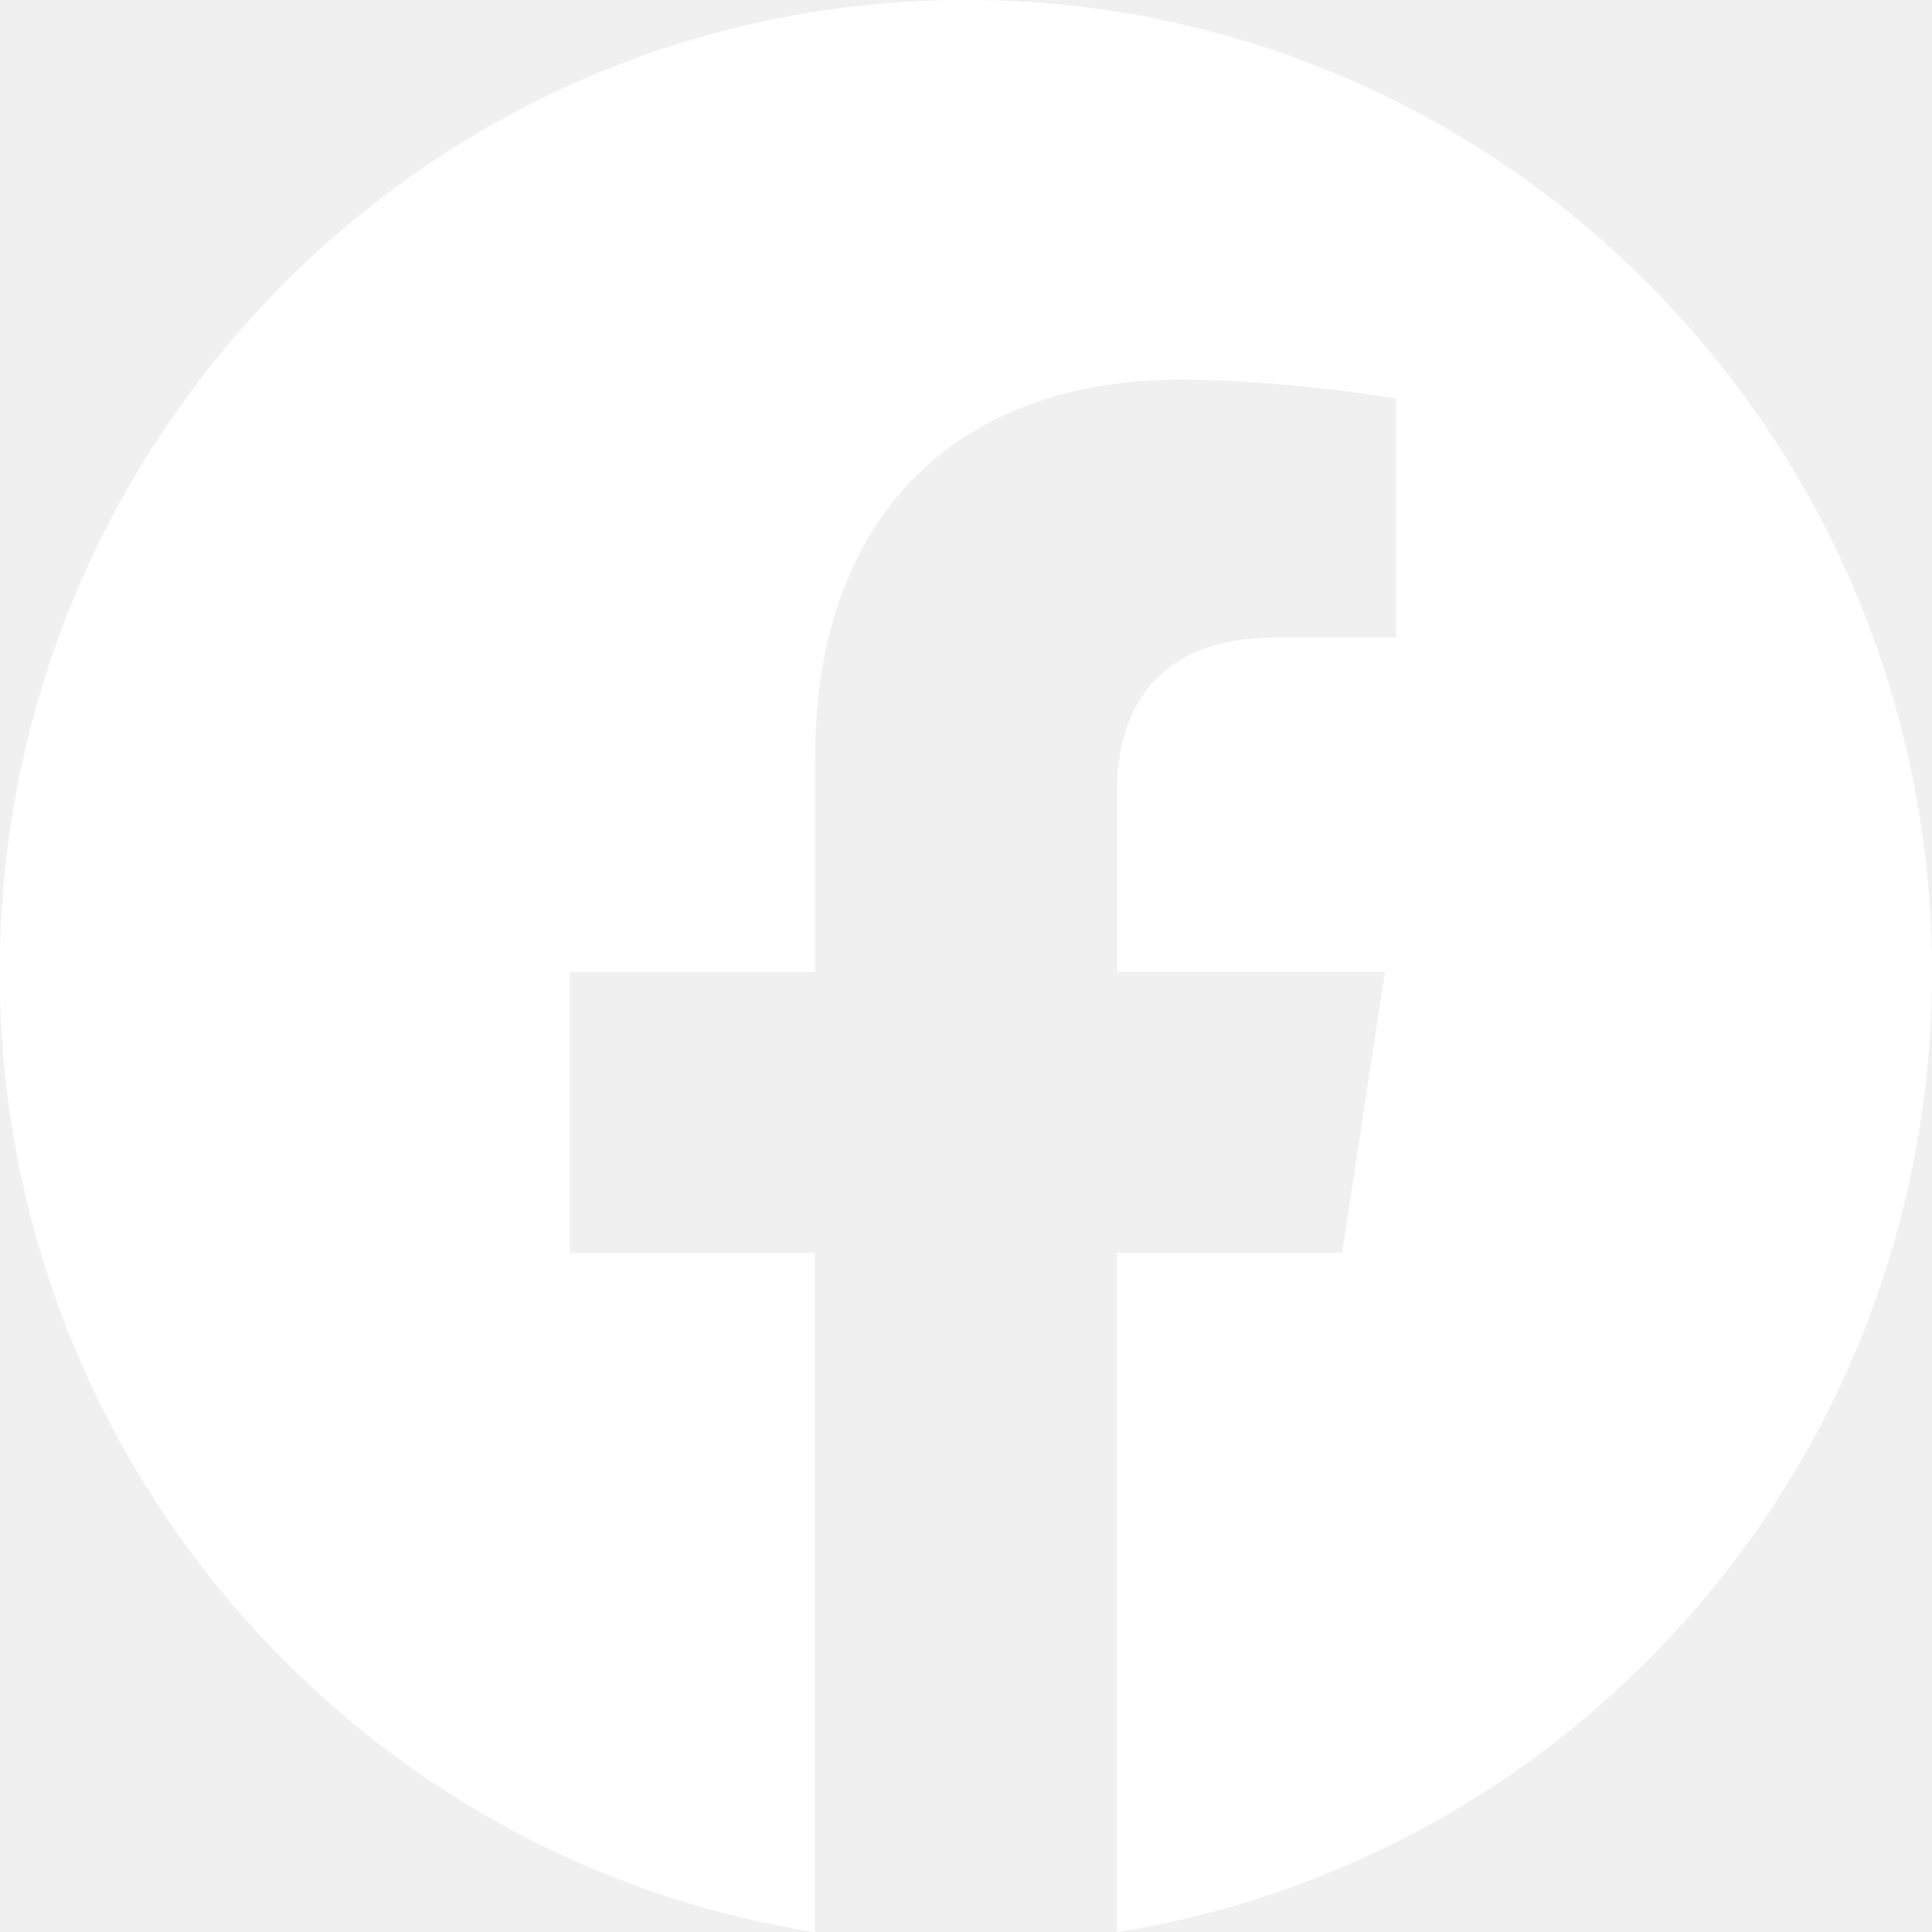
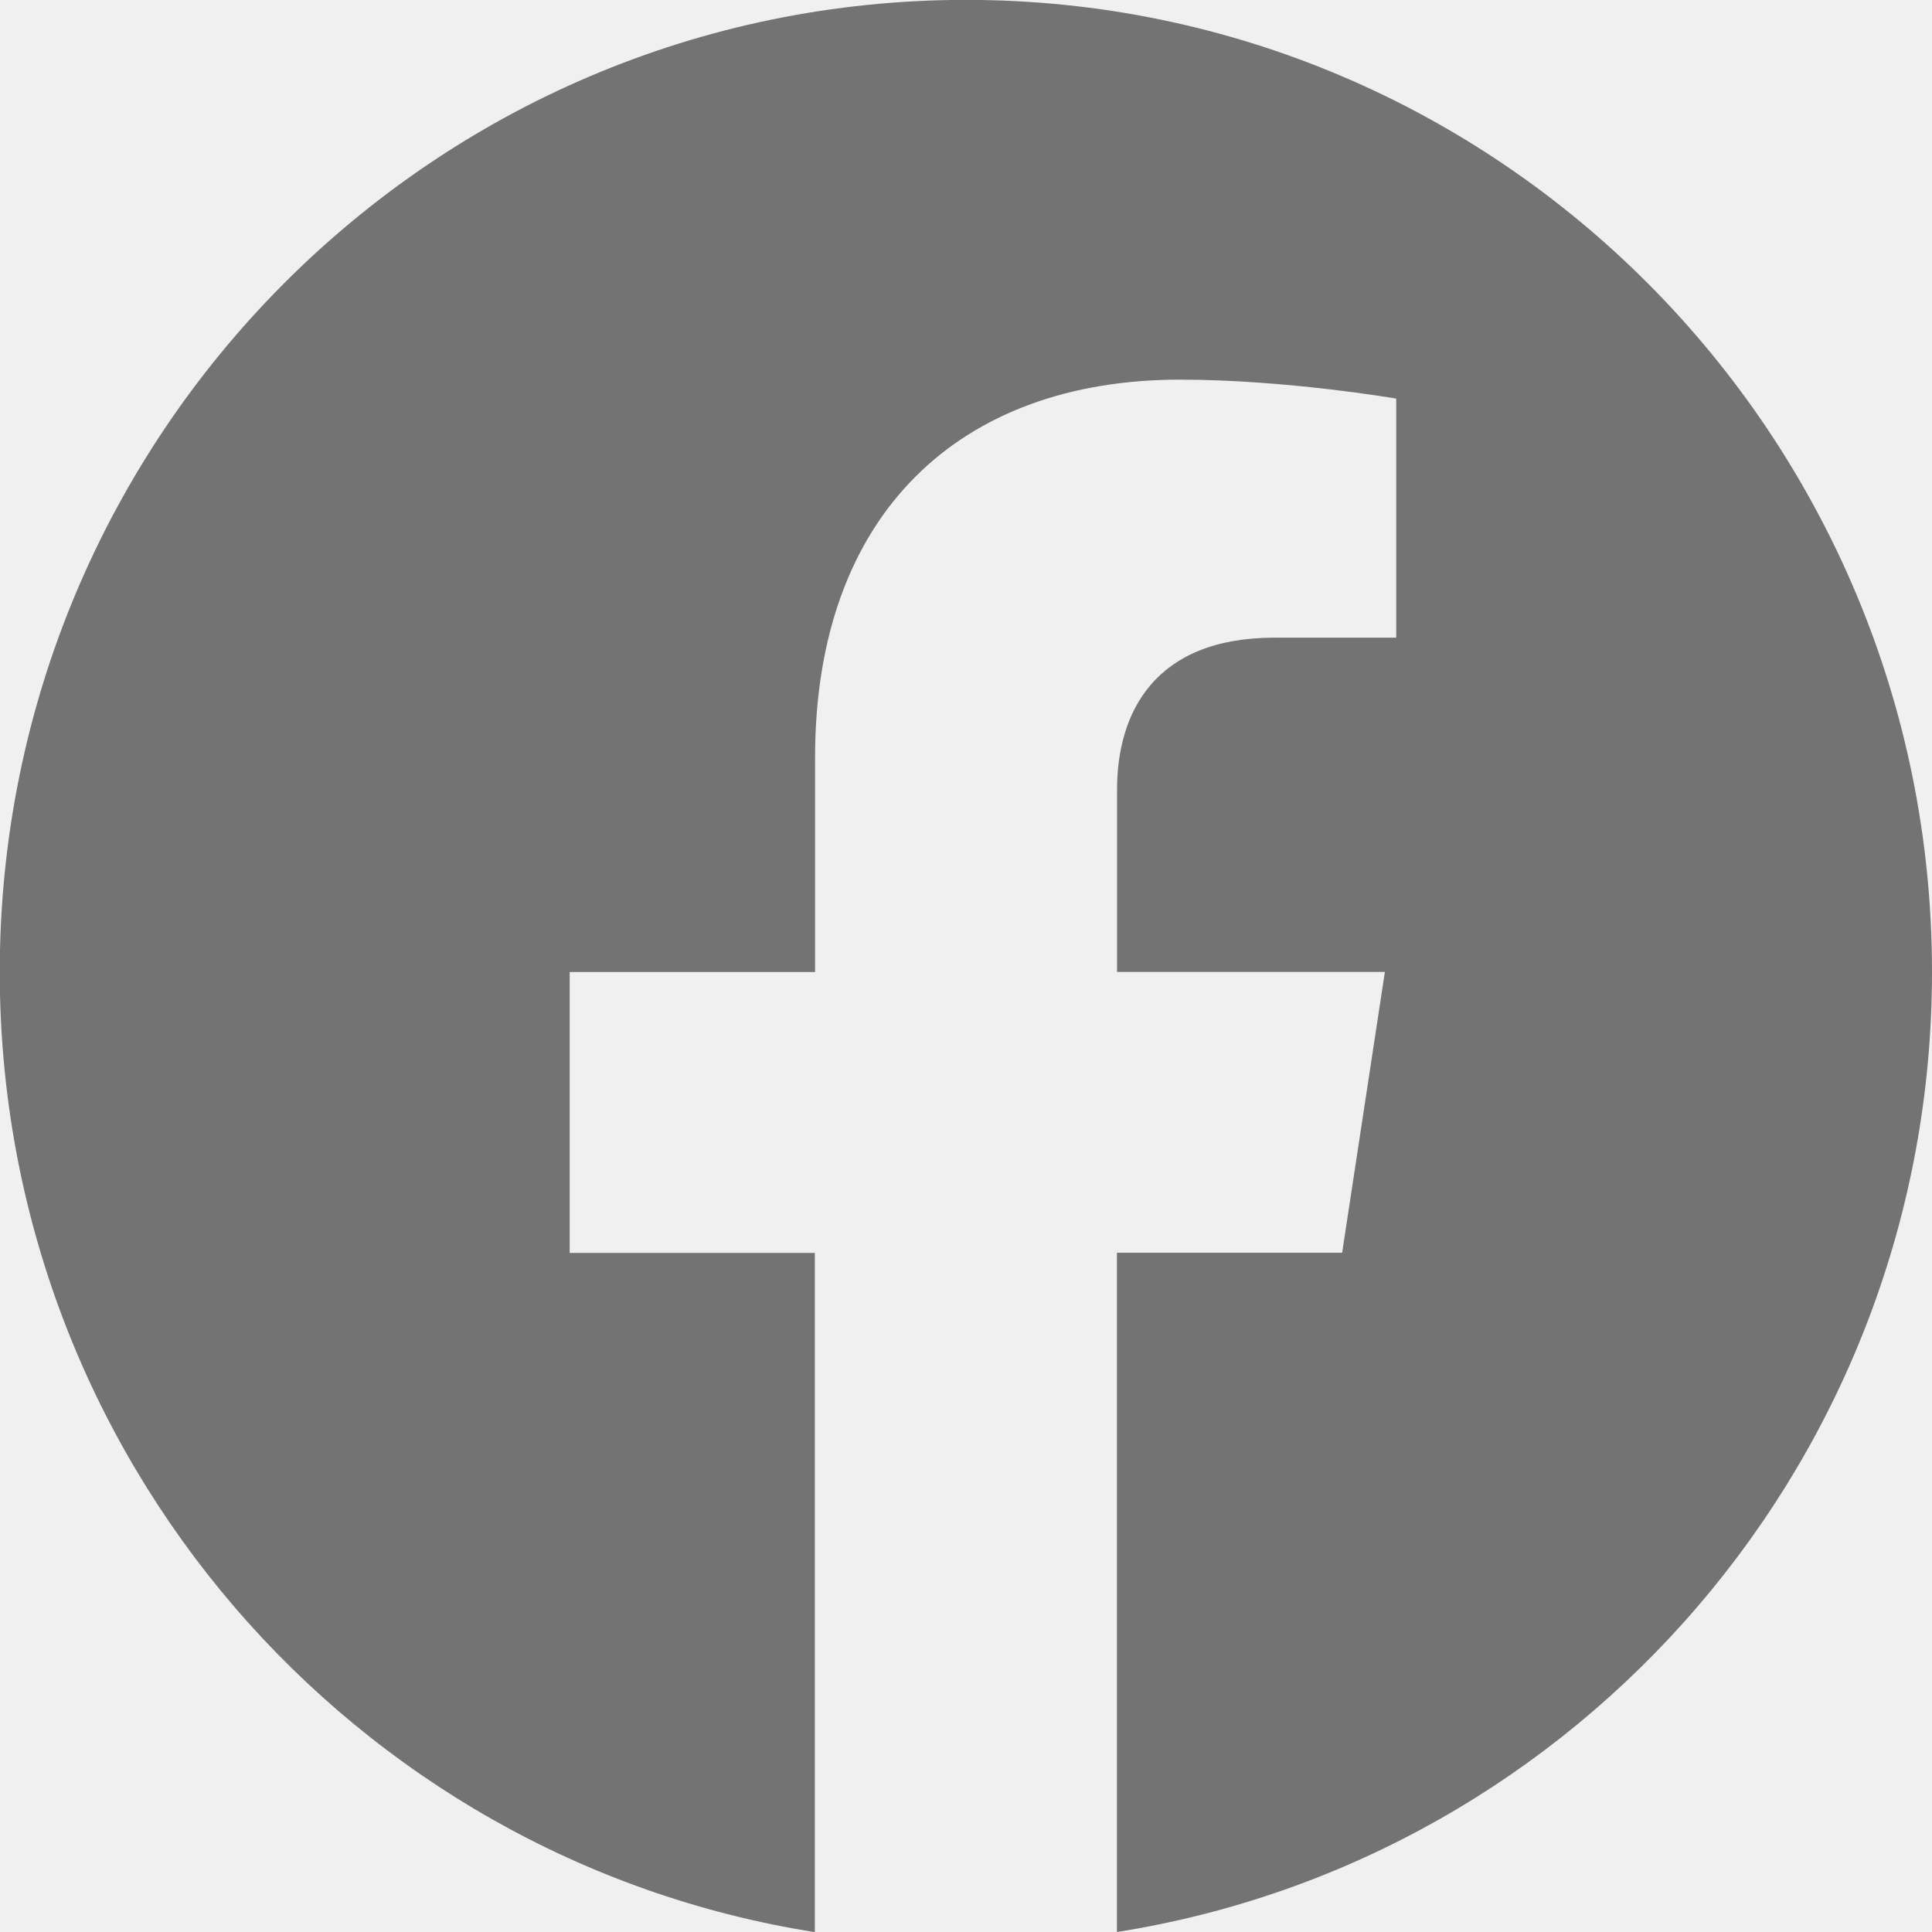
- <svg xmlns="http://www.w3.org/2000/svg" width="16" height="16" fill="#fff" viewBox="0 0 16 16">
+ <svg xmlns="http://www.w3.org/2000/svg" width="16" height="16" fill="none" viewBox="0 0 16 16">
  <g clip-path="url(#a)">
-     <path fill="#fff" d="M16 8.049c0-4.446-3.582-8.05-8-8.05C3.58 0-.002 3.603-.002 8.05c0 4.017 2.926 7.347 6.75 7.951v-5.625h-2.03V8.05H6.75V6.275c0-2.017 1.195-3.131 3.022-3.131.876 0 1.791.157 1.791.157v1.98h-1.009c-.993 0-1.303.621-1.303 1.258v1.51h2.218l-.354 2.326H9.25V16c3.824-.604 6.75-3.934 6.75-7.951Z" />
+     <path fill="#737373" d="M16 8.049c0-4.446-3.582-8.05-8-8.05C3.58 0-.002 3.603-.002 8.05c0 4.017 2.926 7.347 6.75 7.951v-5.625h-2.03V8.05H6.75V6.275c0-2.017 1.195-3.131 3.022-3.131.876 0 1.791.157 1.791.157v1.98h-1.009c-.993 0-1.303.621-1.303 1.258v1.51h2.218l-.354 2.326H9.25V16c3.824-.604 6.75-3.934 6.75-7.951Z" />
  </g>
  <defs>
    <clipPath id="a">
      <path fill="#fff" d="M0 0h16v16H0z" />
    </clipPath>
  </defs>
</svg>
